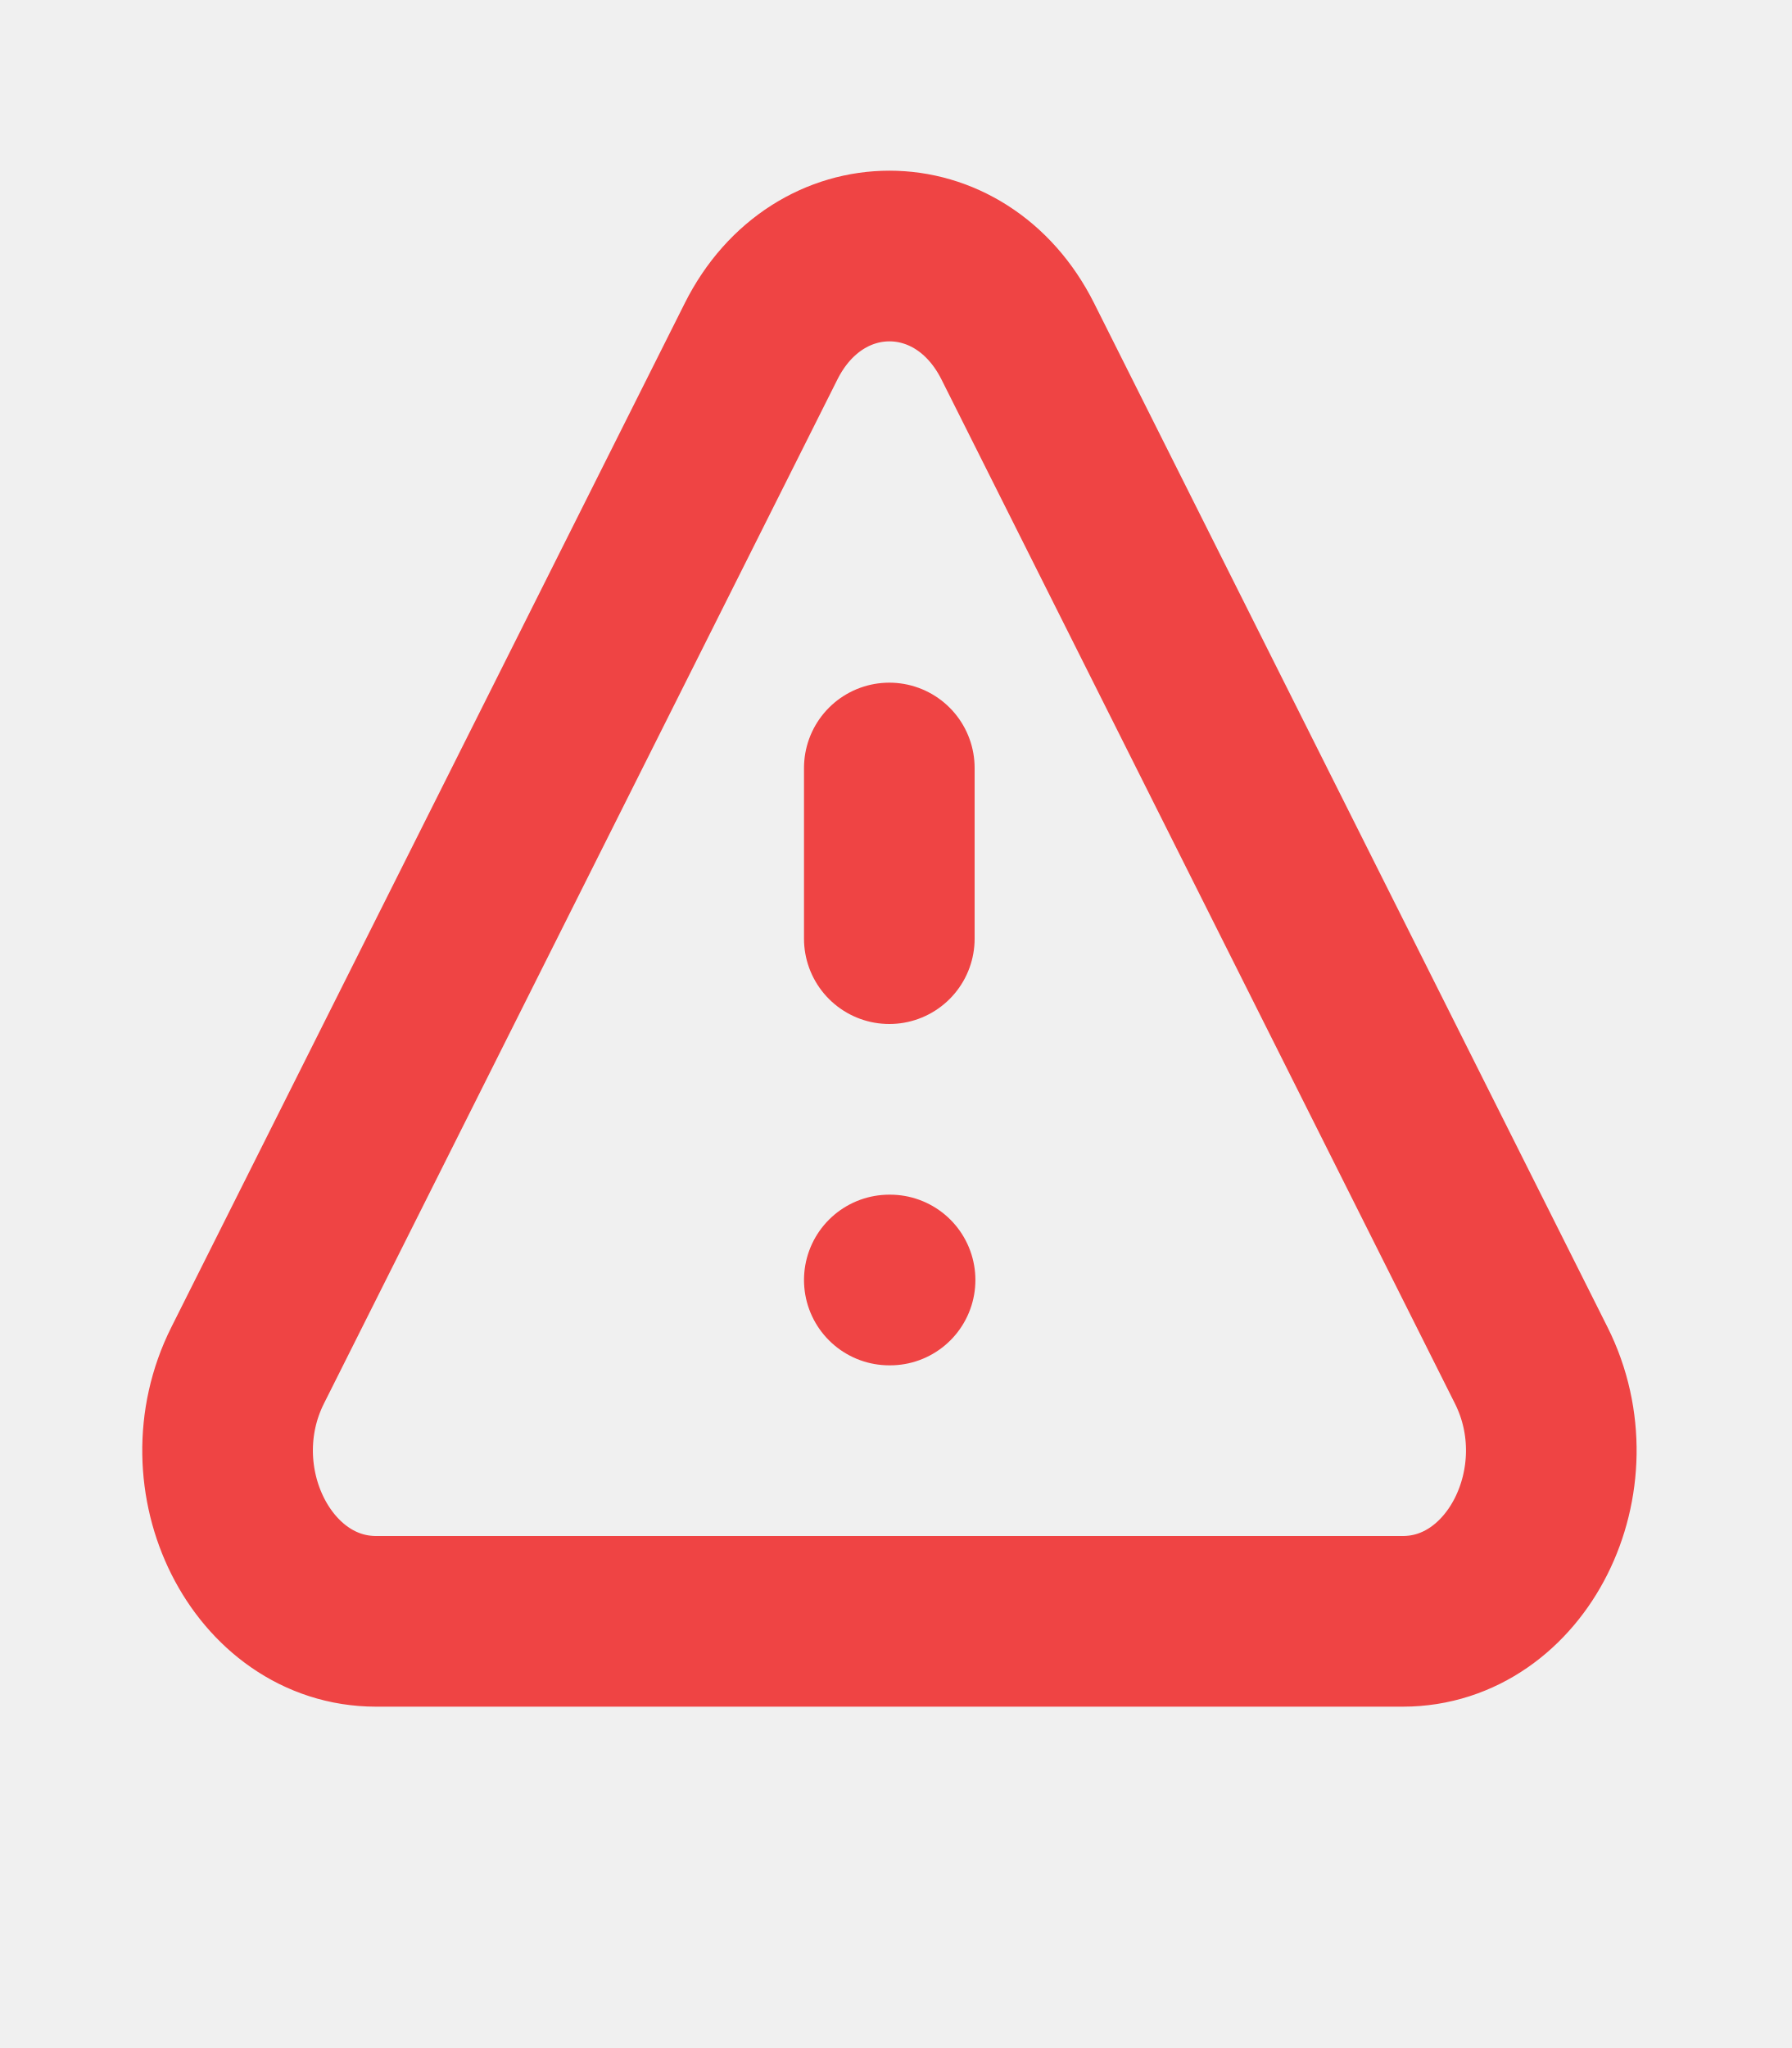
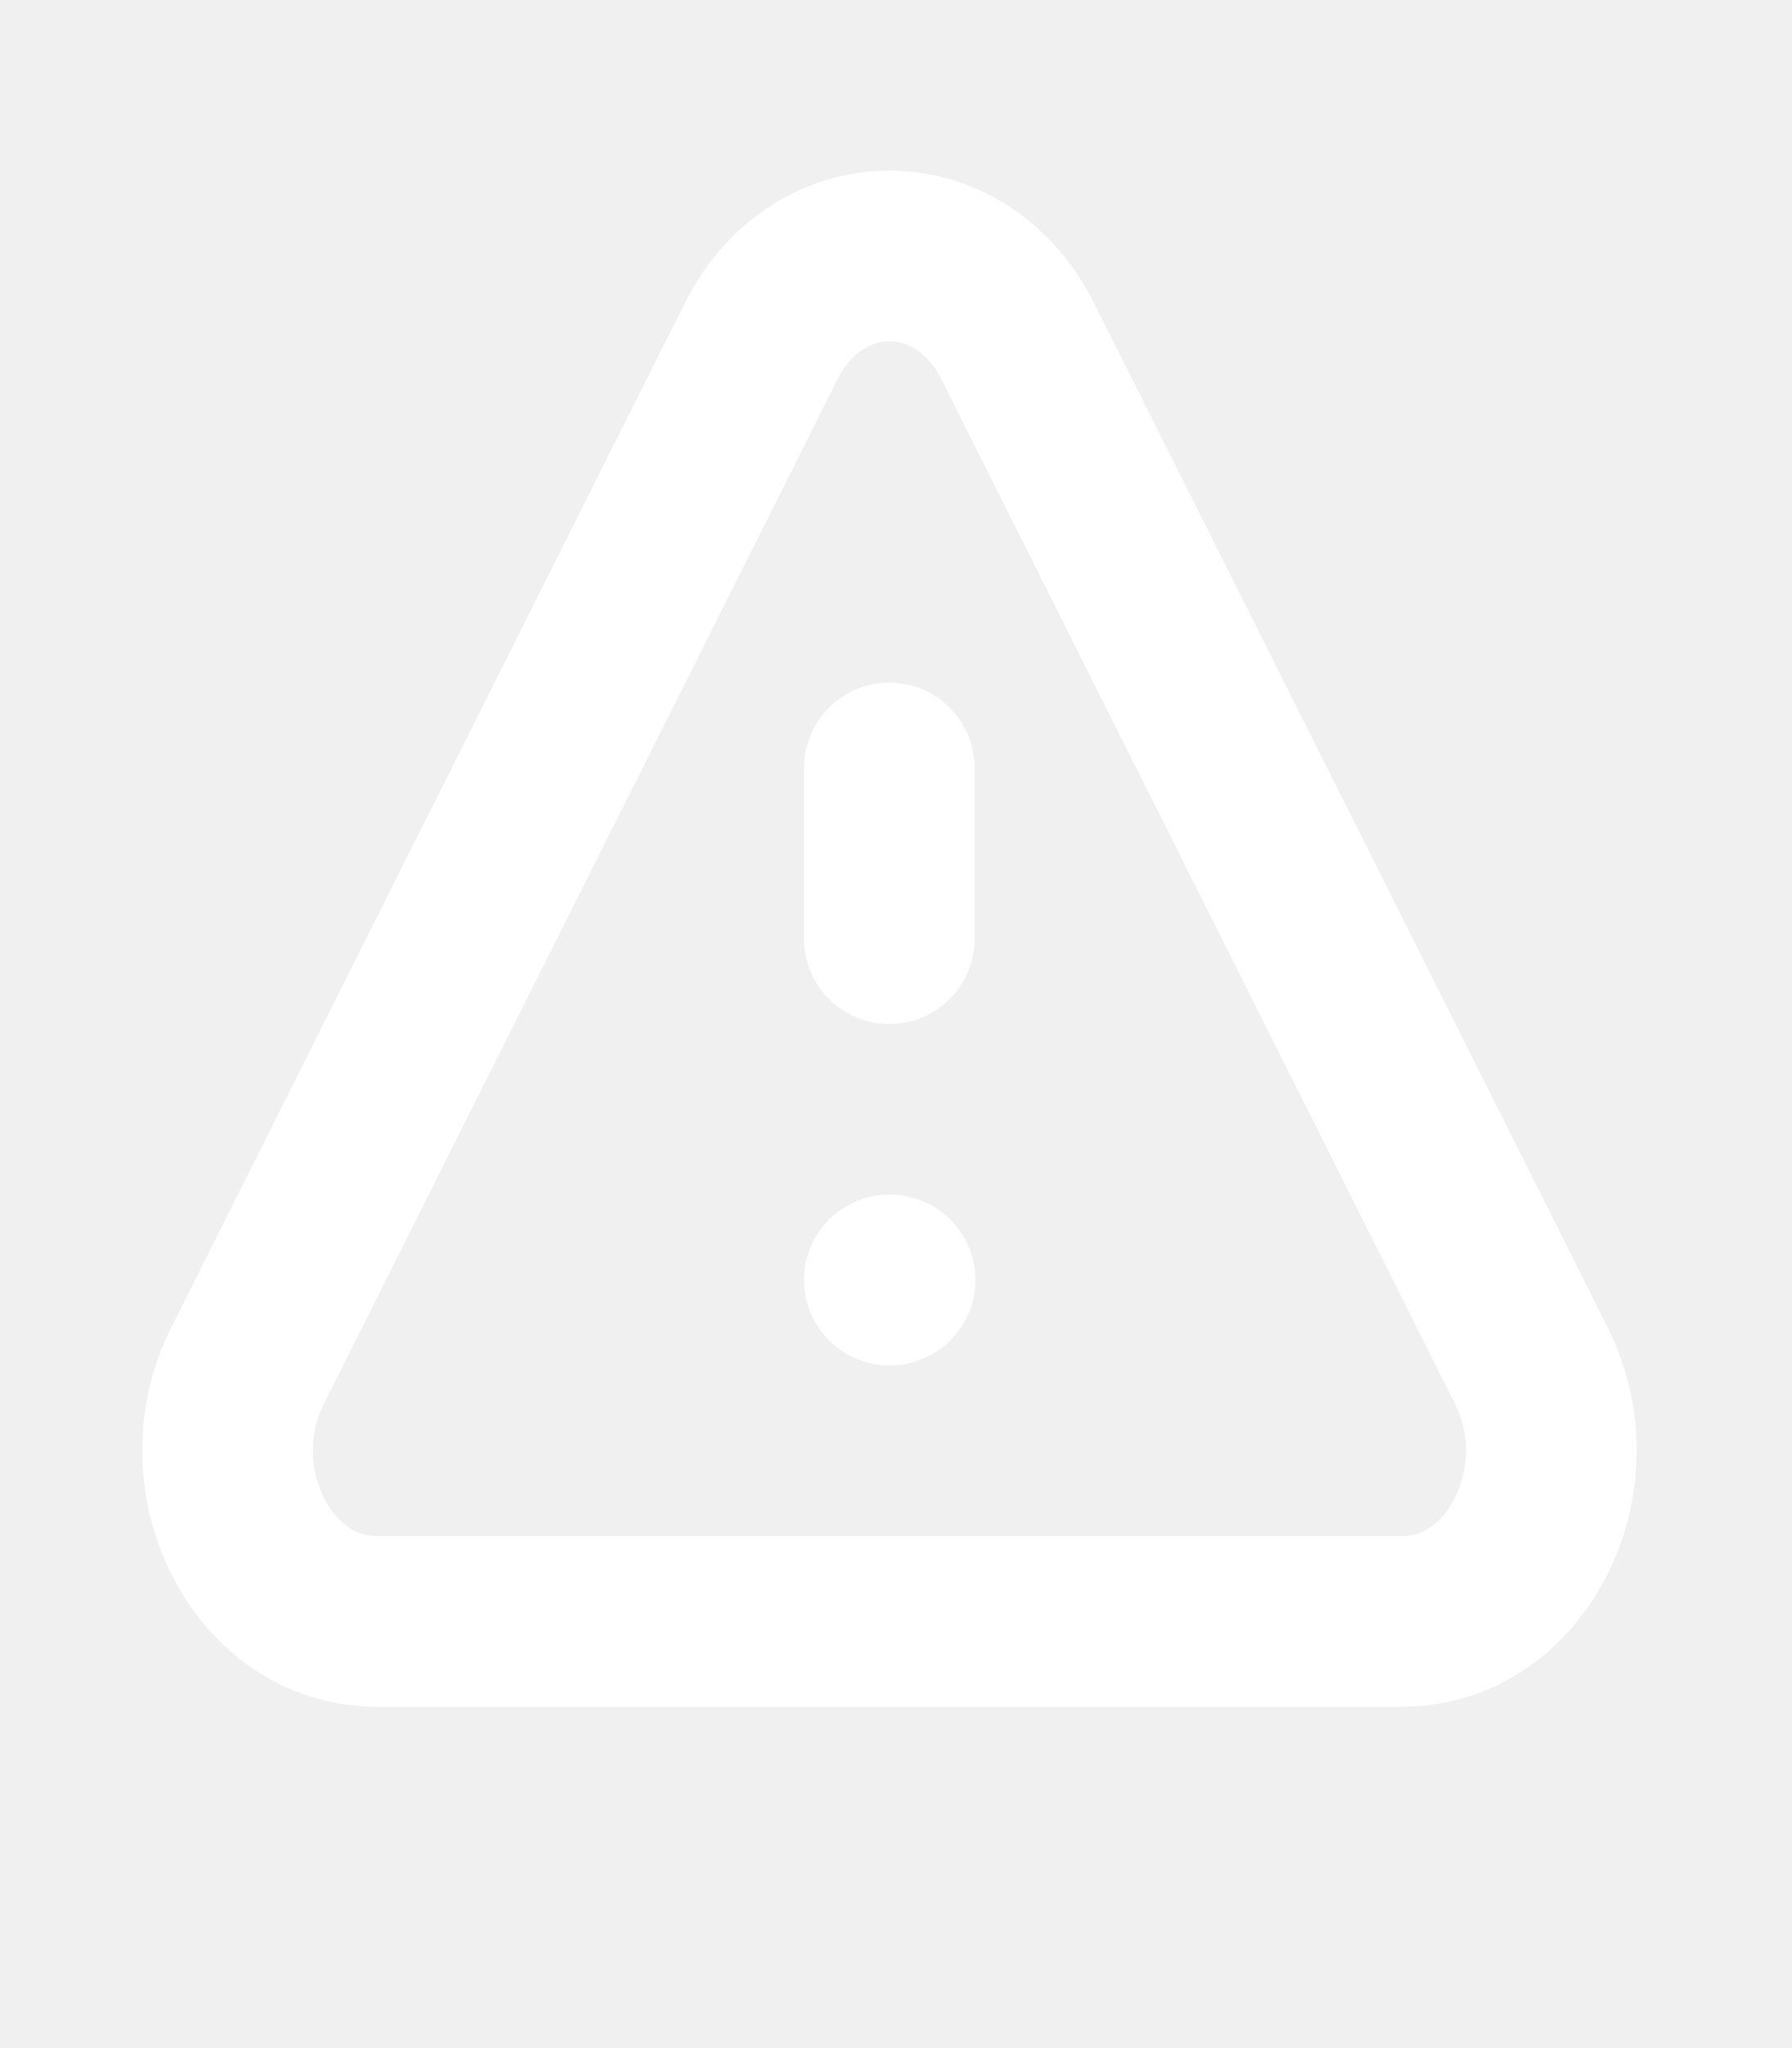
<svg xmlns="http://www.w3.org/2000/svg" fill="none" height="24" viewBox="0 0 21 24" width="21">
-   <path d="m10.424 9v2m0 4h.009m-6.027 4h12.037c1.338 0 2.174-1.667 1.505-3l-6.018-12c-.669-1.333-2.34-1.333-3.009 0l-6.018 12c-.669 1.333.167 3 1.505 3z" stroke="#ef4444" stroke-linecap="round" stroke-linejoin="round" stroke-width="2" />
+   <path d="m10.424 9v2m0 4h.009m-6.027 4h12.037c1.338 0 2.174-1.667 1.505-3l-6.018-12c-.669-1.333-2.34-1.333-3.009 0l-6.018 12c-.669 1.333.167 3 1.505 3z" stroke="#ffffff" stroke-linecap="round" stroke-linejoin="round" stroke-width="2" />
</svg>
